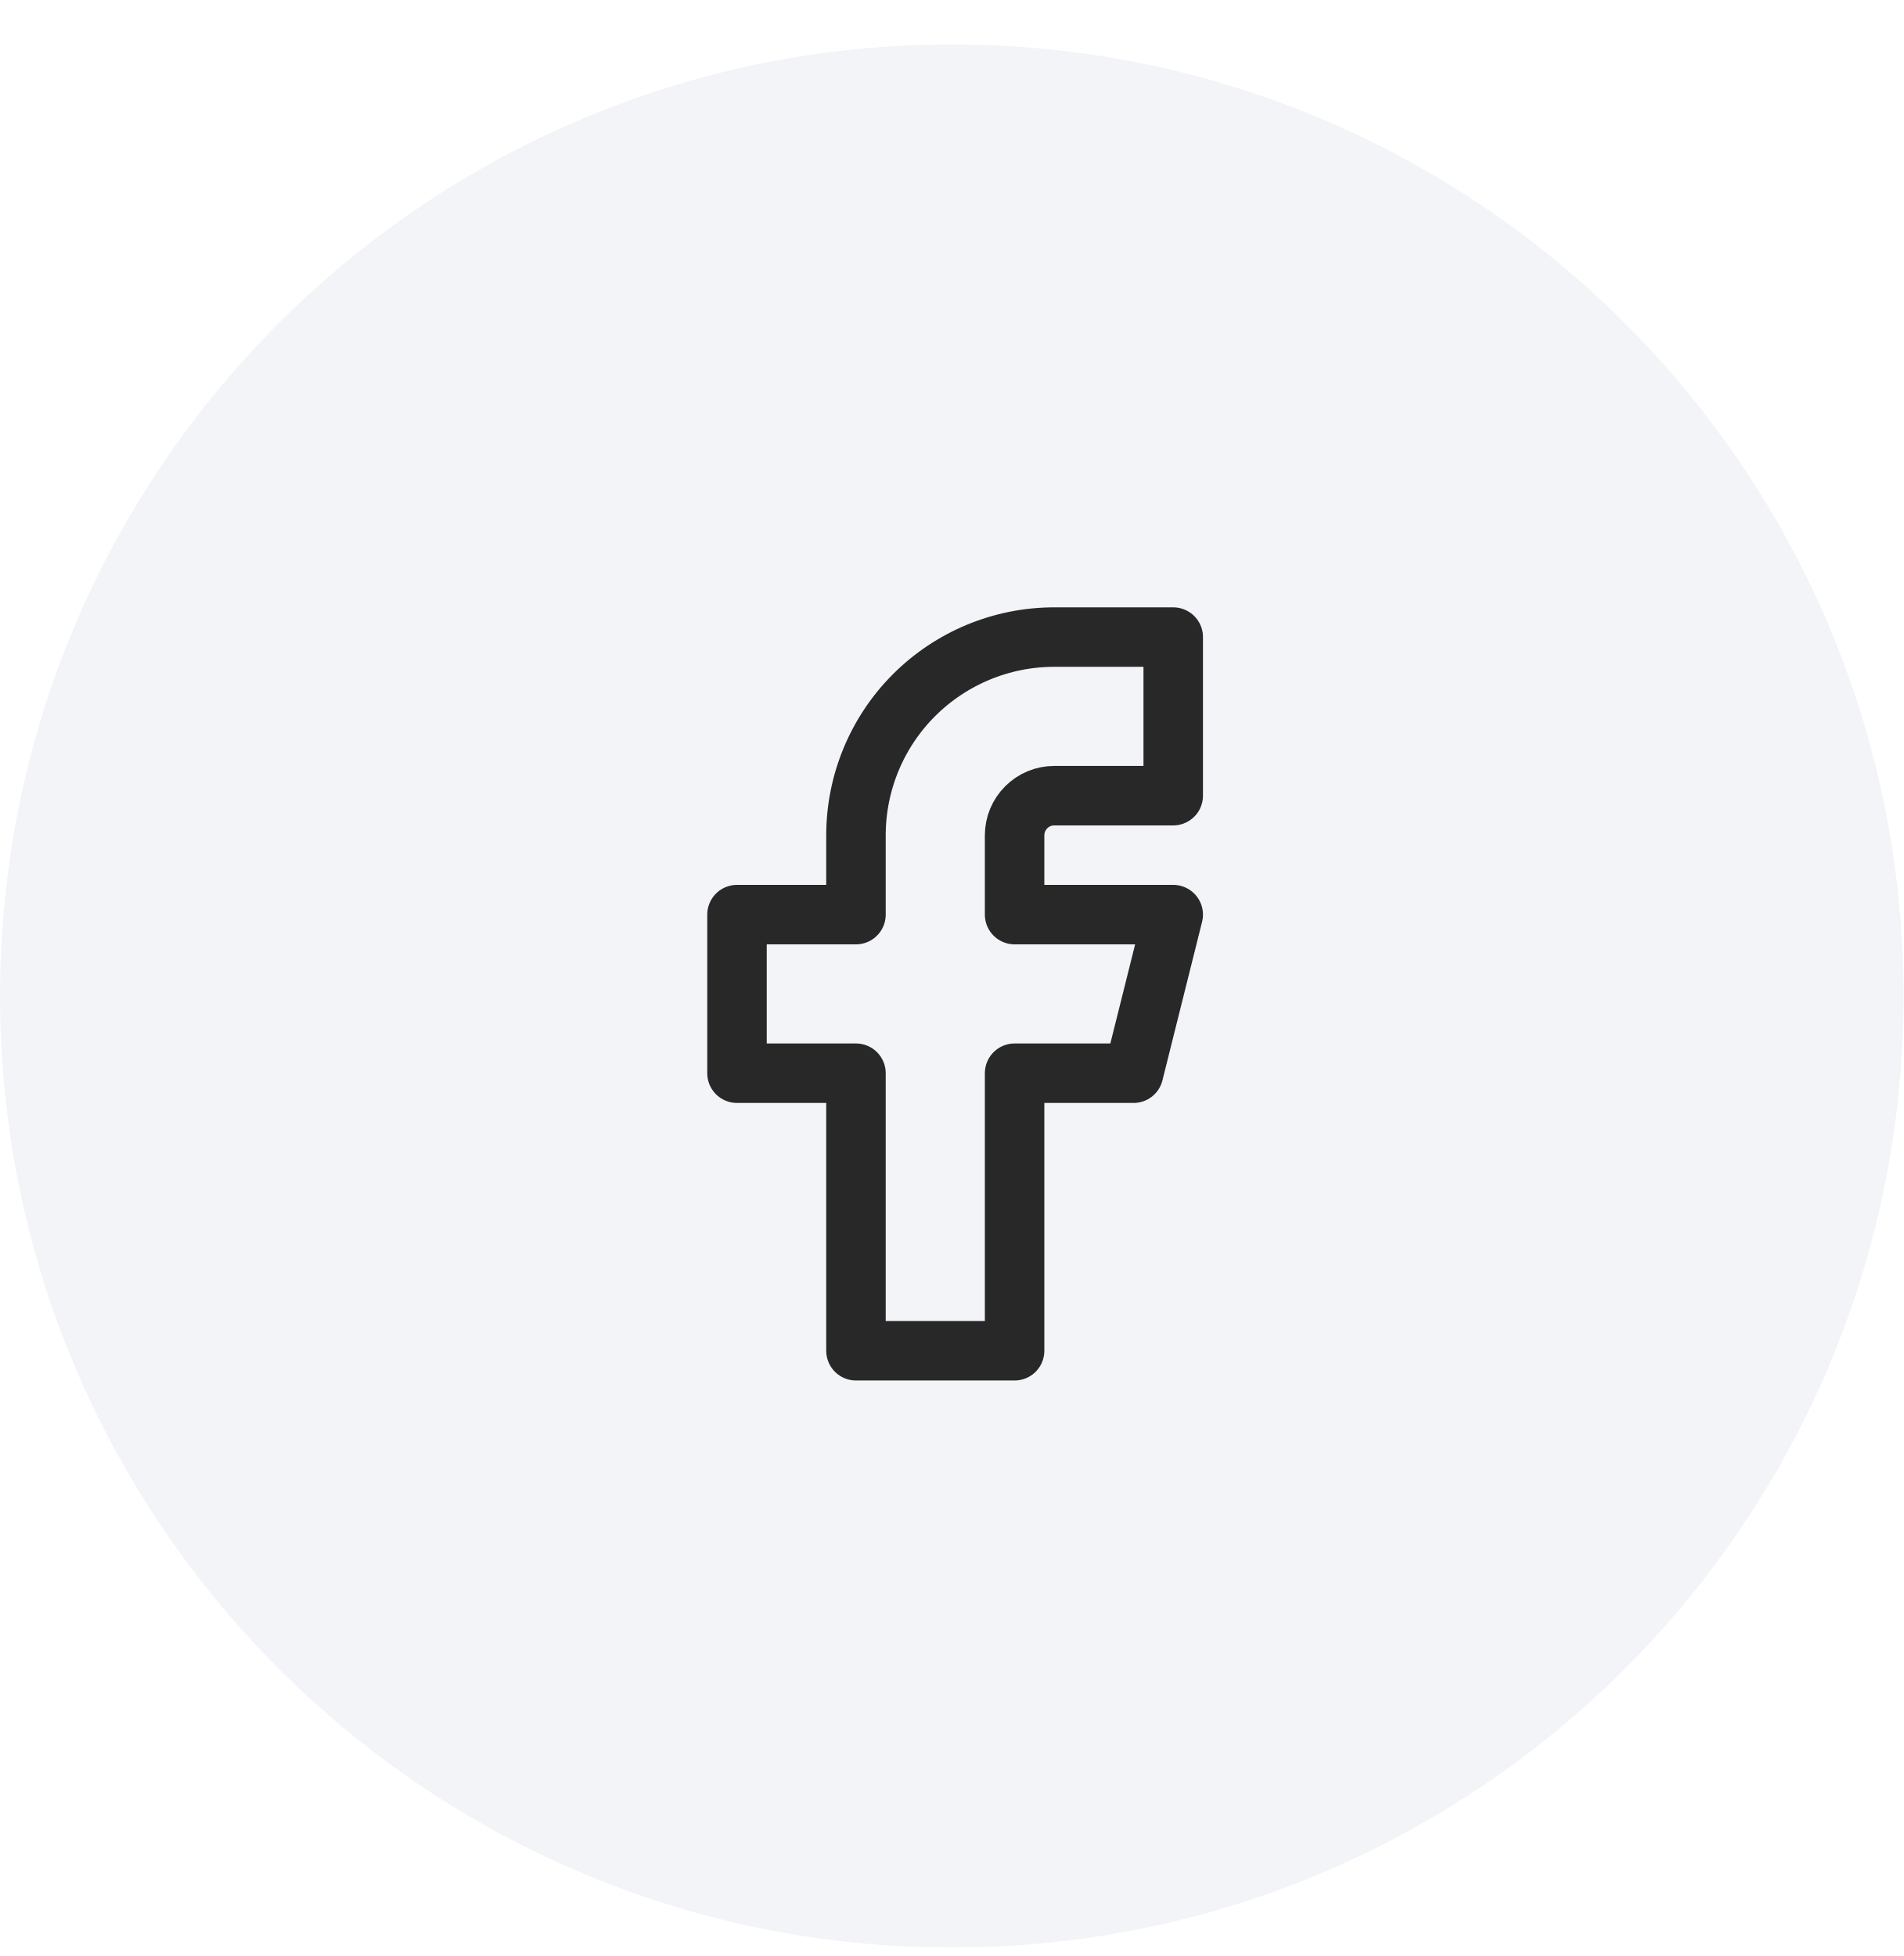
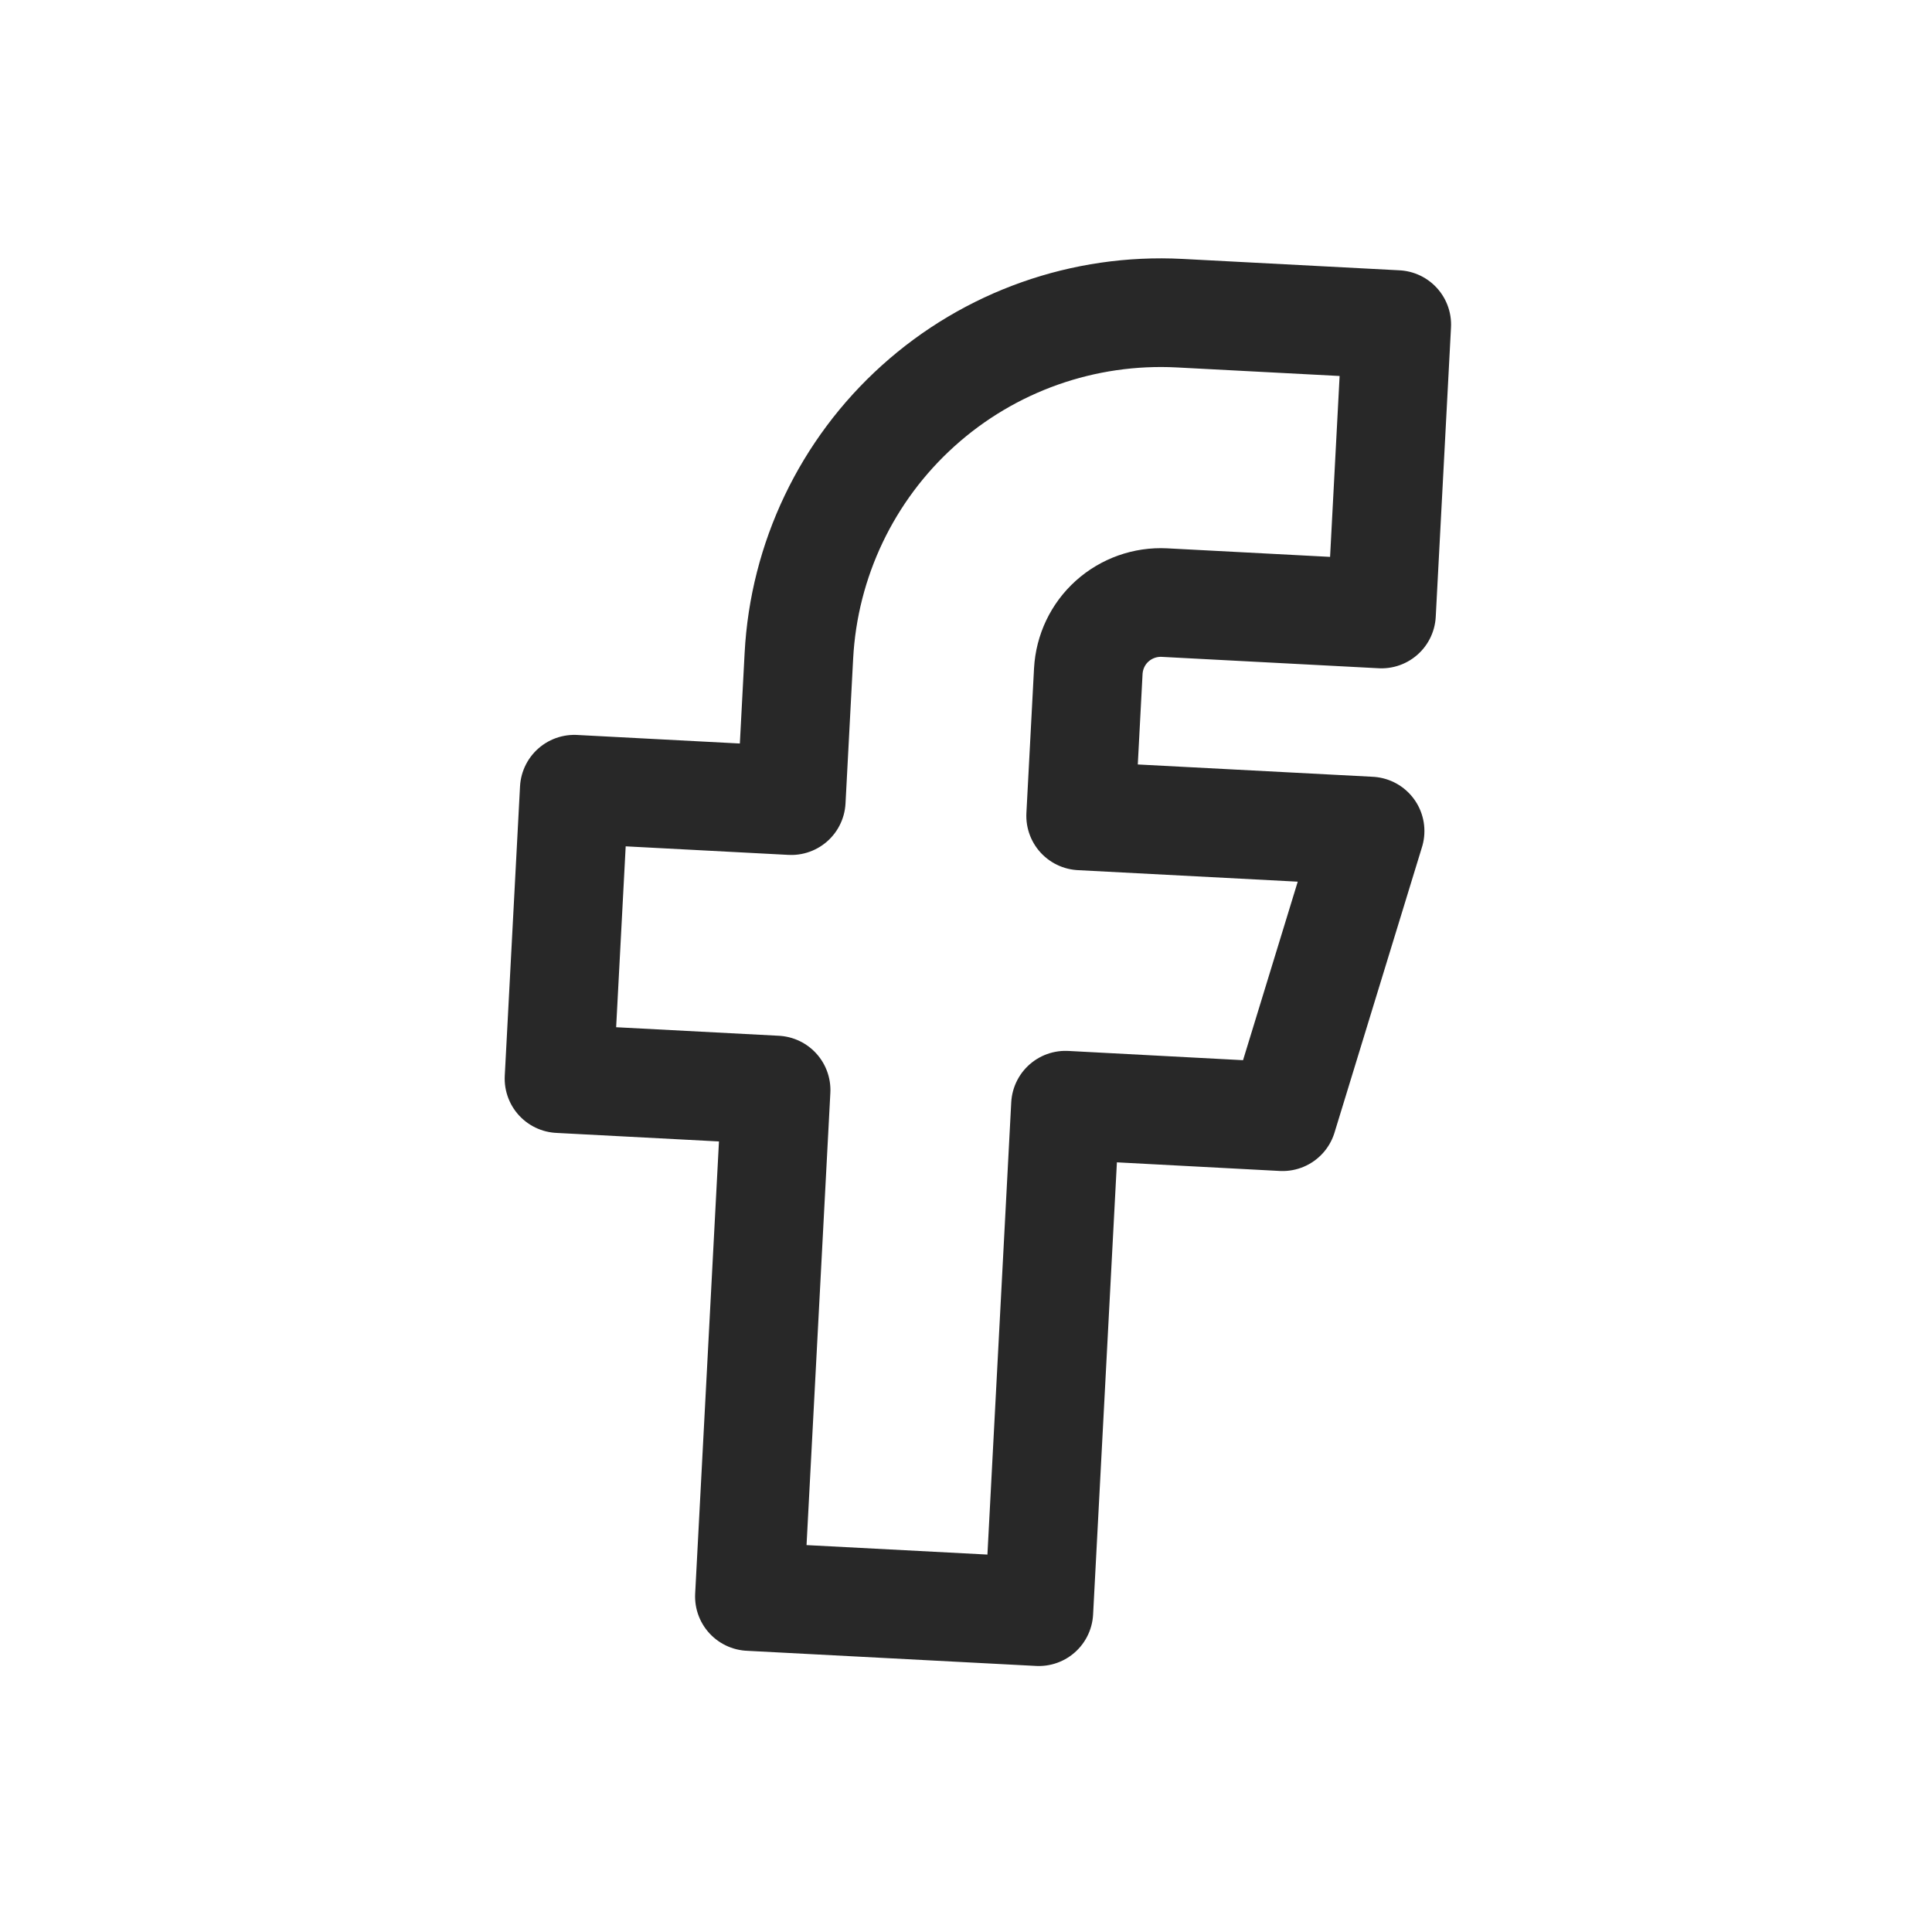
- <svg xmlns="http://www.w3.org/2000/svg" width="36" height="37" viewBox="0 0 36 37" fill="none">
-   <rect y="0.84" width="36" height="36" rx="18" fill="#F2F4F7" />
-   <path d="M13.938 17.301V20.301H16.188V25.551H19.188V20.301H21.438L22.188 17.301H19.188V15.801C19.188 15.602 19.267 15.412 19.408 15.271C19.548 15.13 19.739 15.051 19.938 15.051H22.188V12.051H19.938C18.943 12.051 17.99 12.447 17.286 13.15C16.583 13.853 16.188 14.807 16.188 15.801V17.301H13.938Z" stroke="#282828" stroke-width="1.125" stroke-linecap="round" stroke-linejoin="round" />
+ <svg xmlns="http://www.w3.org/2000/svg" width="20" height="20" viewBox="0 0 20 20" fill="none">
+   <path d="M5.945 8.17L5.787 11.166L8.034 11.284L7.758 16.527L10.754 16.684L11.03 11.441L13.277 11.56L14.183 8.603L11.187 8.446L11.266 6.948C11.277 6.749 11.365 6.563 11.513 6.43C11.661 6.297 11.856 6.228 12.054 6.238L14.301 6.356L14.459 3.36L12.212 3.242C11.219 3.19 10.245 3.534 9.506 4.2C8.767 4.865 8.322 5.797 8.27 6.79L8.191 8.288L5.945 8.17Z" stroke="#282828" stroke-width="1.125" stroke-linecap="round" stroke-linejoin="round" />
</svg>
